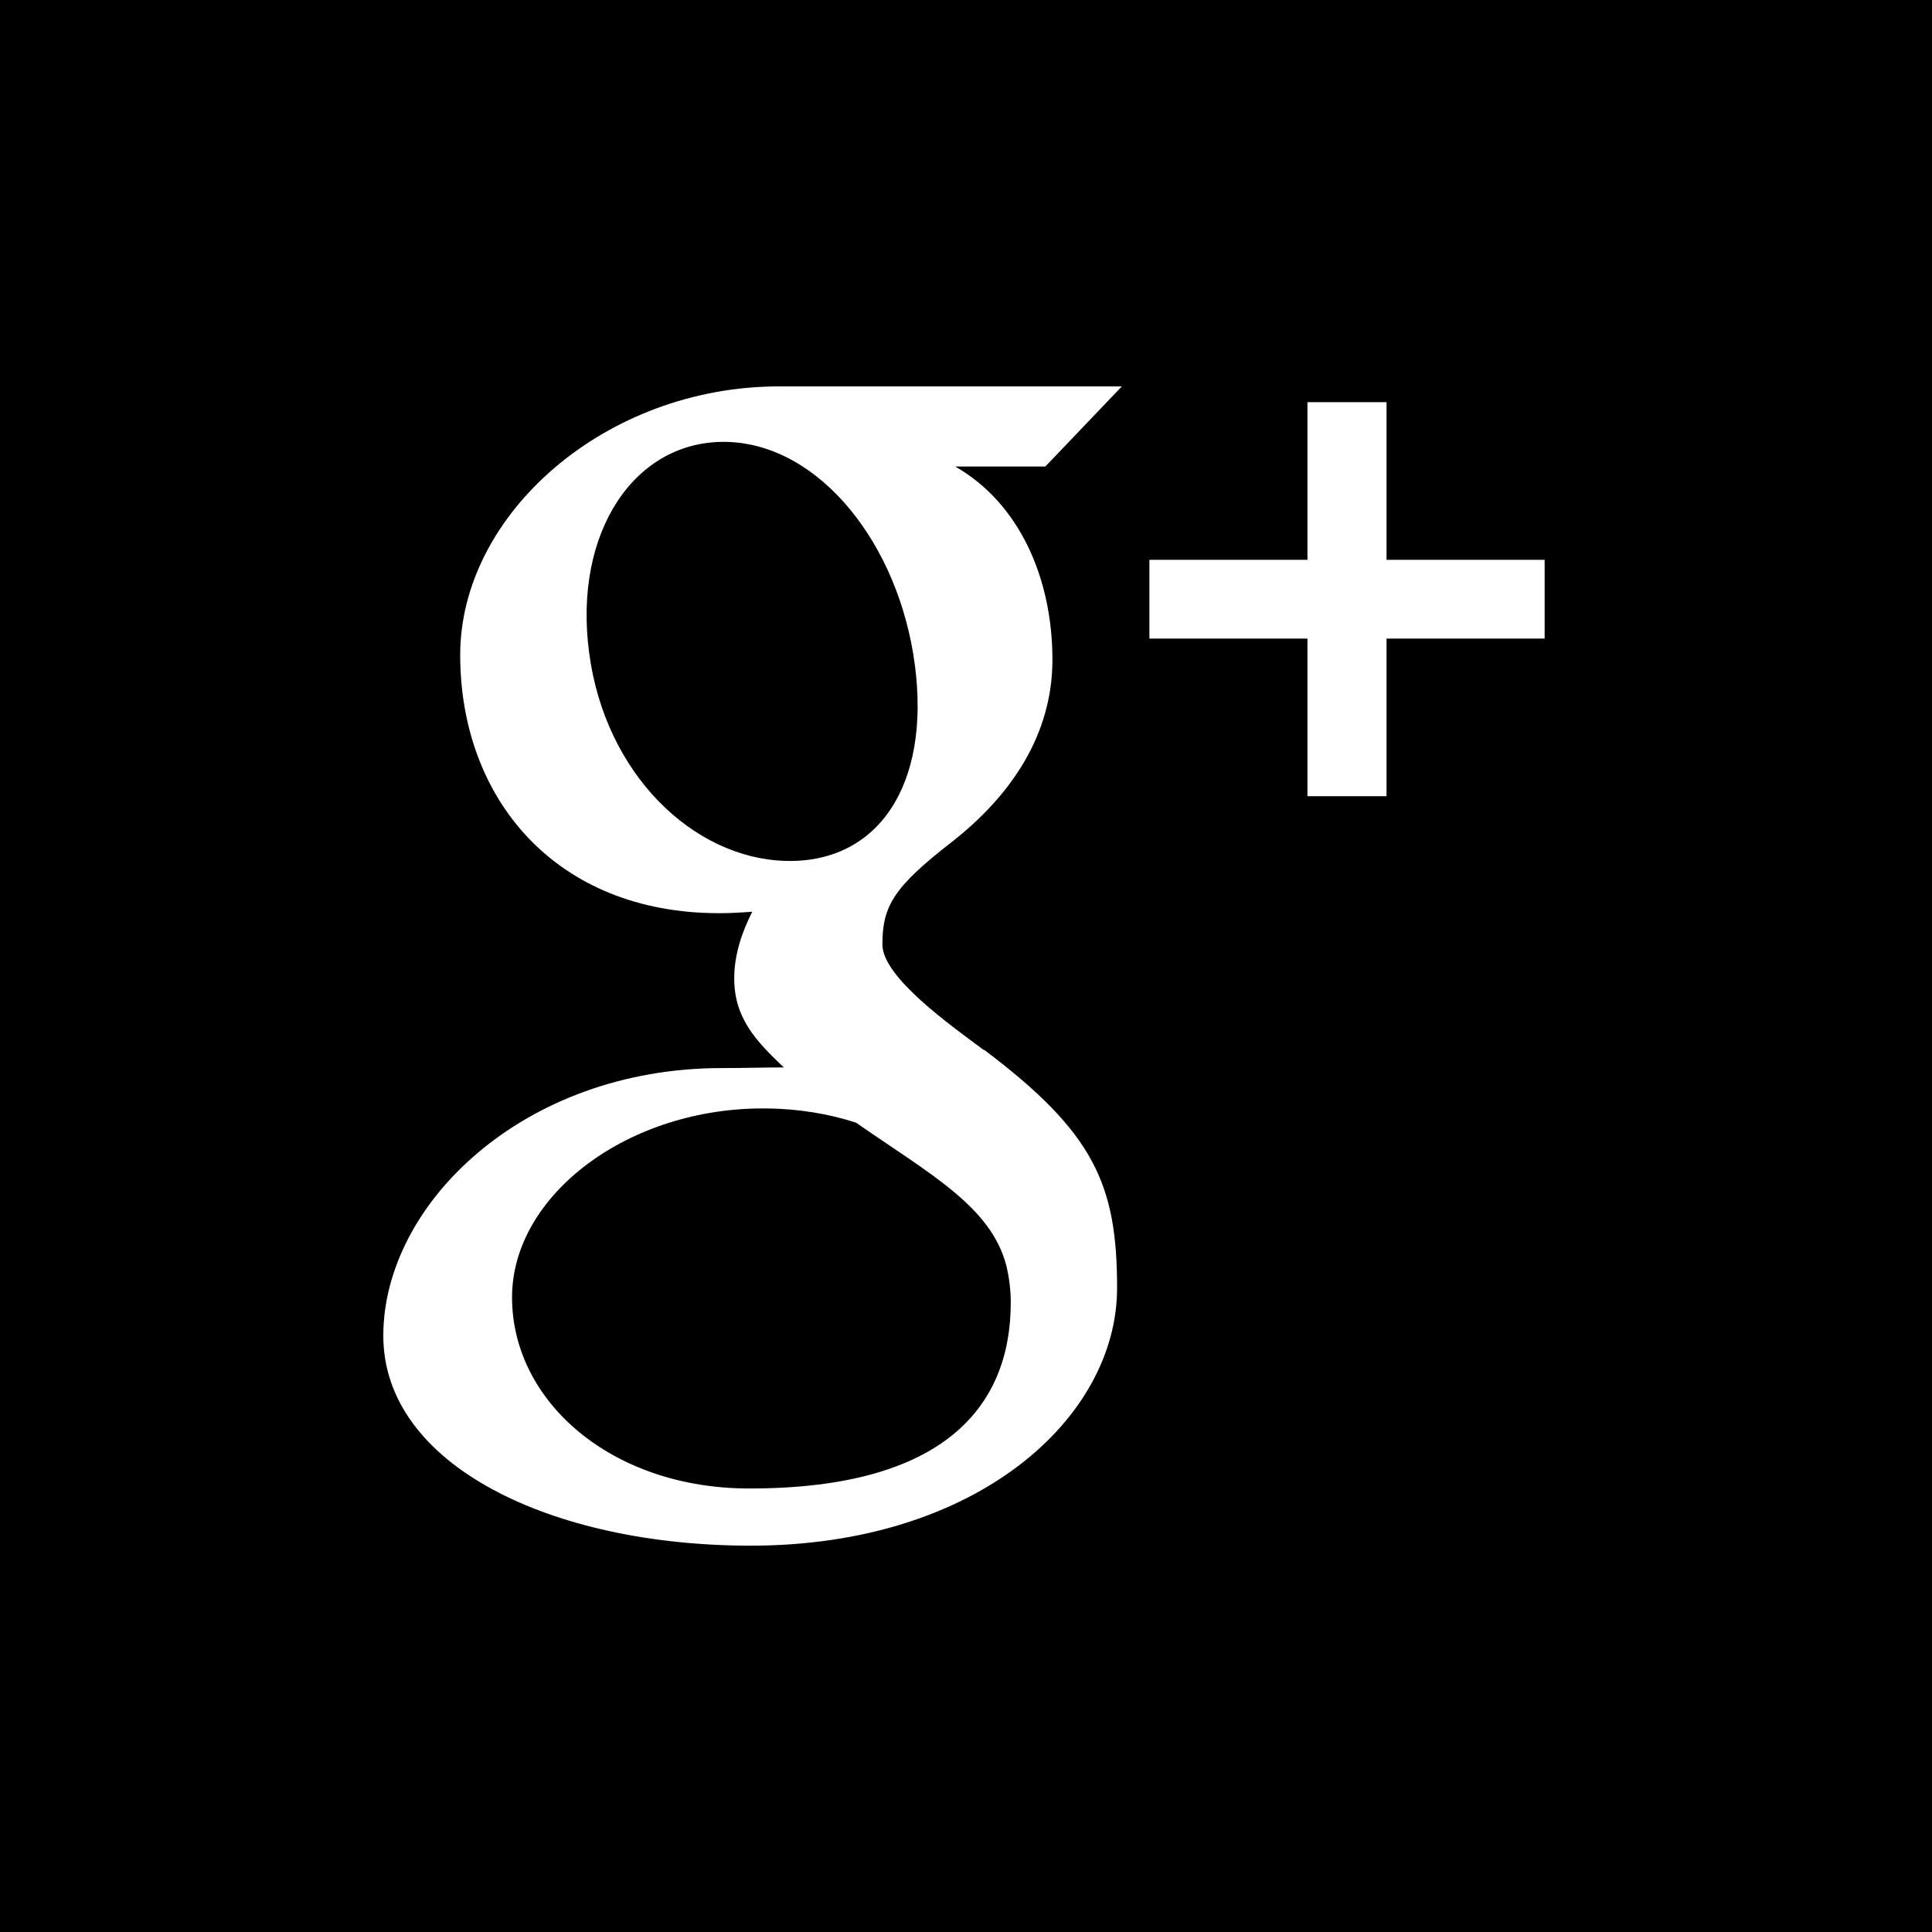
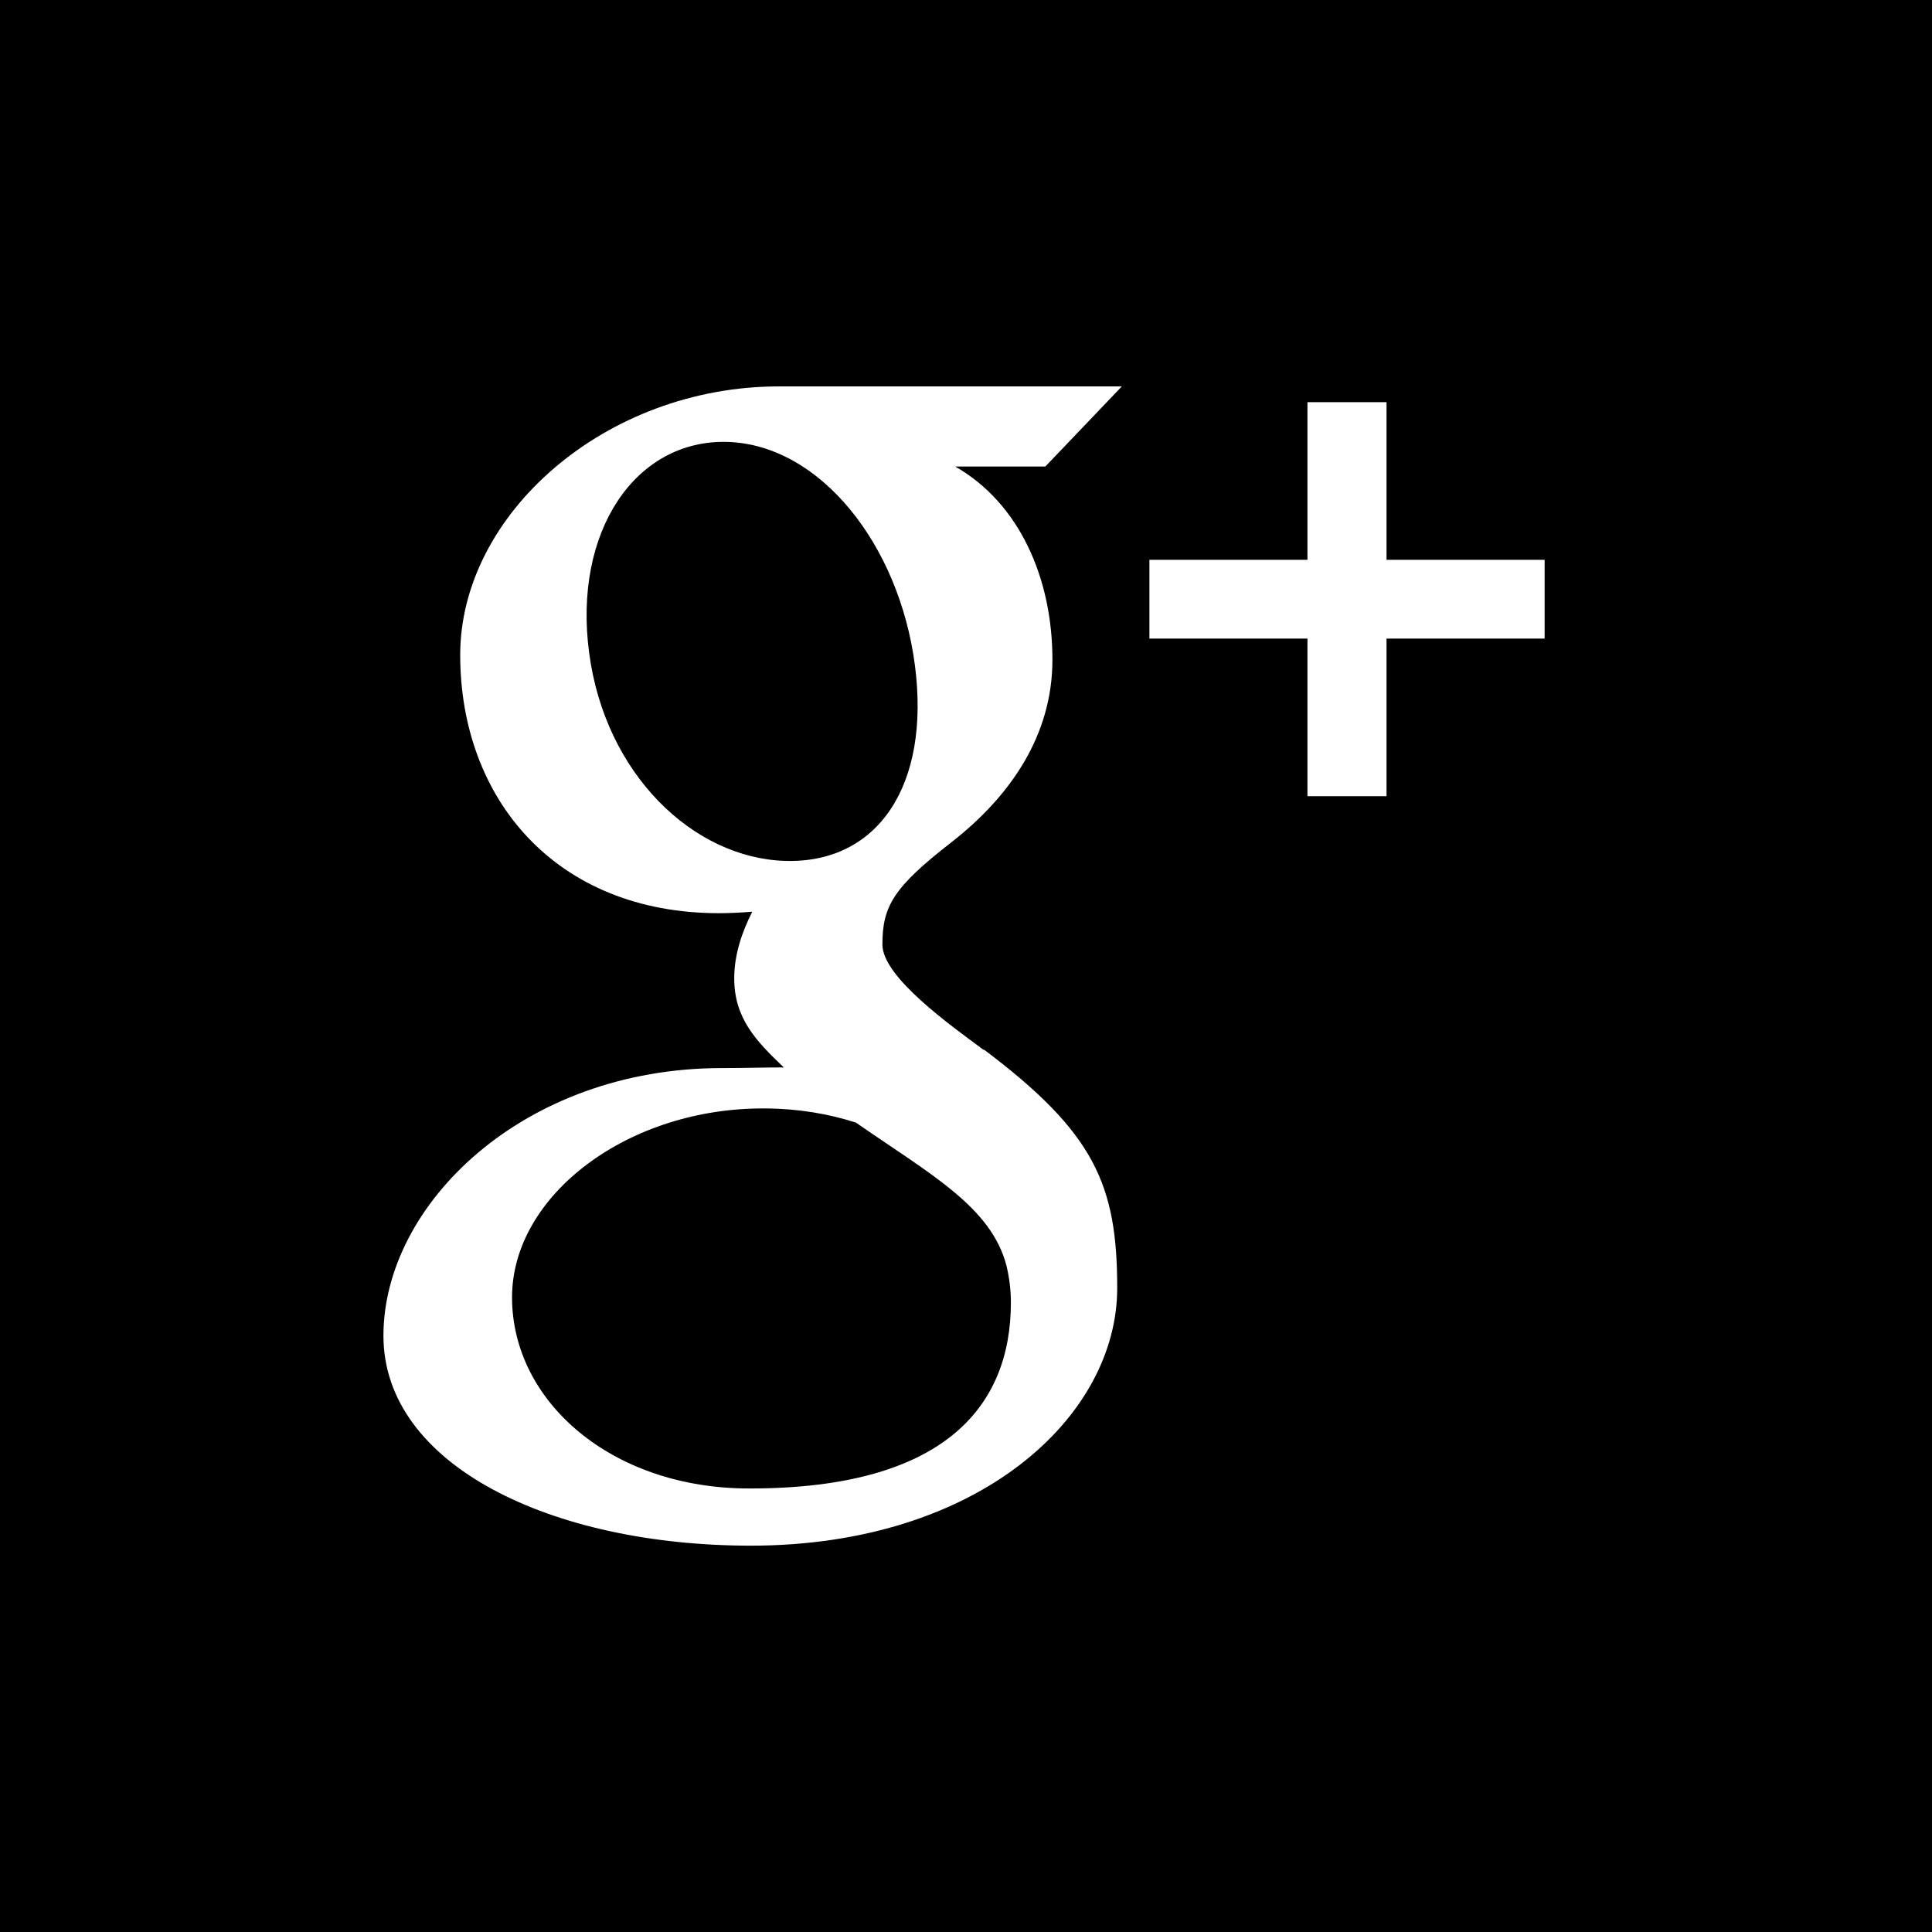
<svg xmlns="http://www.w3.org/2000/svg" viewBox="0 0 30 30" style="background-color:#ffffff00" width="30" height="30">
  <path d="M-.074 0H30v30H-.074z" />
-   <path d="M23.985 8.693H21.53V6.245h-1.228v2.448h-2.454v1.223h2.454v2.447h1.228V9.916h2.455V8.693zM15.27 16.3c-.494-.368-1.568-1.125-1.568-1.633 0-.594.17-.888 1.07-1.587.92-.718 1.57-1.663 1.57-2.836 0-1.278-.522-2.437-1.51-3h1.4L17.42 6h-5.322c-2.7 0-4.952 1.985-4.952 4.17 0 2.23 1.48 4.01 4.02 4.01.176 0 .348-.01.515-.023-.16.316-.28.667-.28 1.035 0 .62.34.974.77 1.383-.32 0-.63.01-.962.01-3.092 0-5.257 2.12-5.257 4.156 0 2.01 2.61 3.26 5.704 3.26 3.524 0 5.69-1.99 5.69-4 0-1.6-.35-2.41-2.065-3.7zm-3.076-2.932c-1.436-.043-2.8-1.355-3.046-3.233-.25-1.877.715-3.314 2.148-3.273 1.434.044 2.662 1.585 2.91 3.462.246 1.878-.58 3.086-2.012 3.044zm-.563 9.745c-2.13 0-3.68-1.348-3.68-2.968 0-1.588 1.81-2.957 3.95-2.933.5.004.97.084 1.39.22 1.16.805 2.1 1.307 2.336 2.224.044.185.068.376.068.57 0 1.622-1.046 2.887-4.05 2.887z" fill="#fff" />
+   <path d="M23.985 8.693H21.53V6.245h-1.228v2.448h-2.454v1.223h2.454v2.447h1.228V9.916h2.455V8.693zM15.27 16.3c-.494-.368-1.568-1.125-1.568-1.633 0-.594.17-.888 1.07-1.587.92-.718 1.57-1.663 1.57-2.836 0-1.278-.522-2.437-1.51-3h1.4L17.42 6h-5.322c-2.7 0-4.952 1.985-4.952 4.17 0 2.23 1.48 4.01 4.02 4.01.176 0 .348-.01.515-.023-.16.316-.28.667-.28 1.035 0 .62.34.974.77 1.383-.32 0-.63.01-.96.01-3.092 0-5.257 2.12-5.257 4.156 0 2.01 2.61 3.26 5.704 3.26 3.524 0 5.69-1.99 5.69-4 0-1.6-.35-2.41-2.065-3.7zm-3.076-2.932c-1.436-.043-2.8-1.355-3.046-3.233-.25-1.877.715-3.314 2.148-3.273 1.434.044 2.662 1.585 2.91 3.462.246 1.878-.58 3.086-2.012 3.044zm-.563 9.745c-2.13 0-3.68-1.348-3.68-2.968 0-1.588 1.81-2.957 3.95-2.933.5.004.97.084 1.39.22 1.16.805 2.1 1.307 2.338 2.224.044.185.068.376.068.57 0 1.622-1.046 2.887-4.05 2.887z" fill="#fff" />
</svg>
